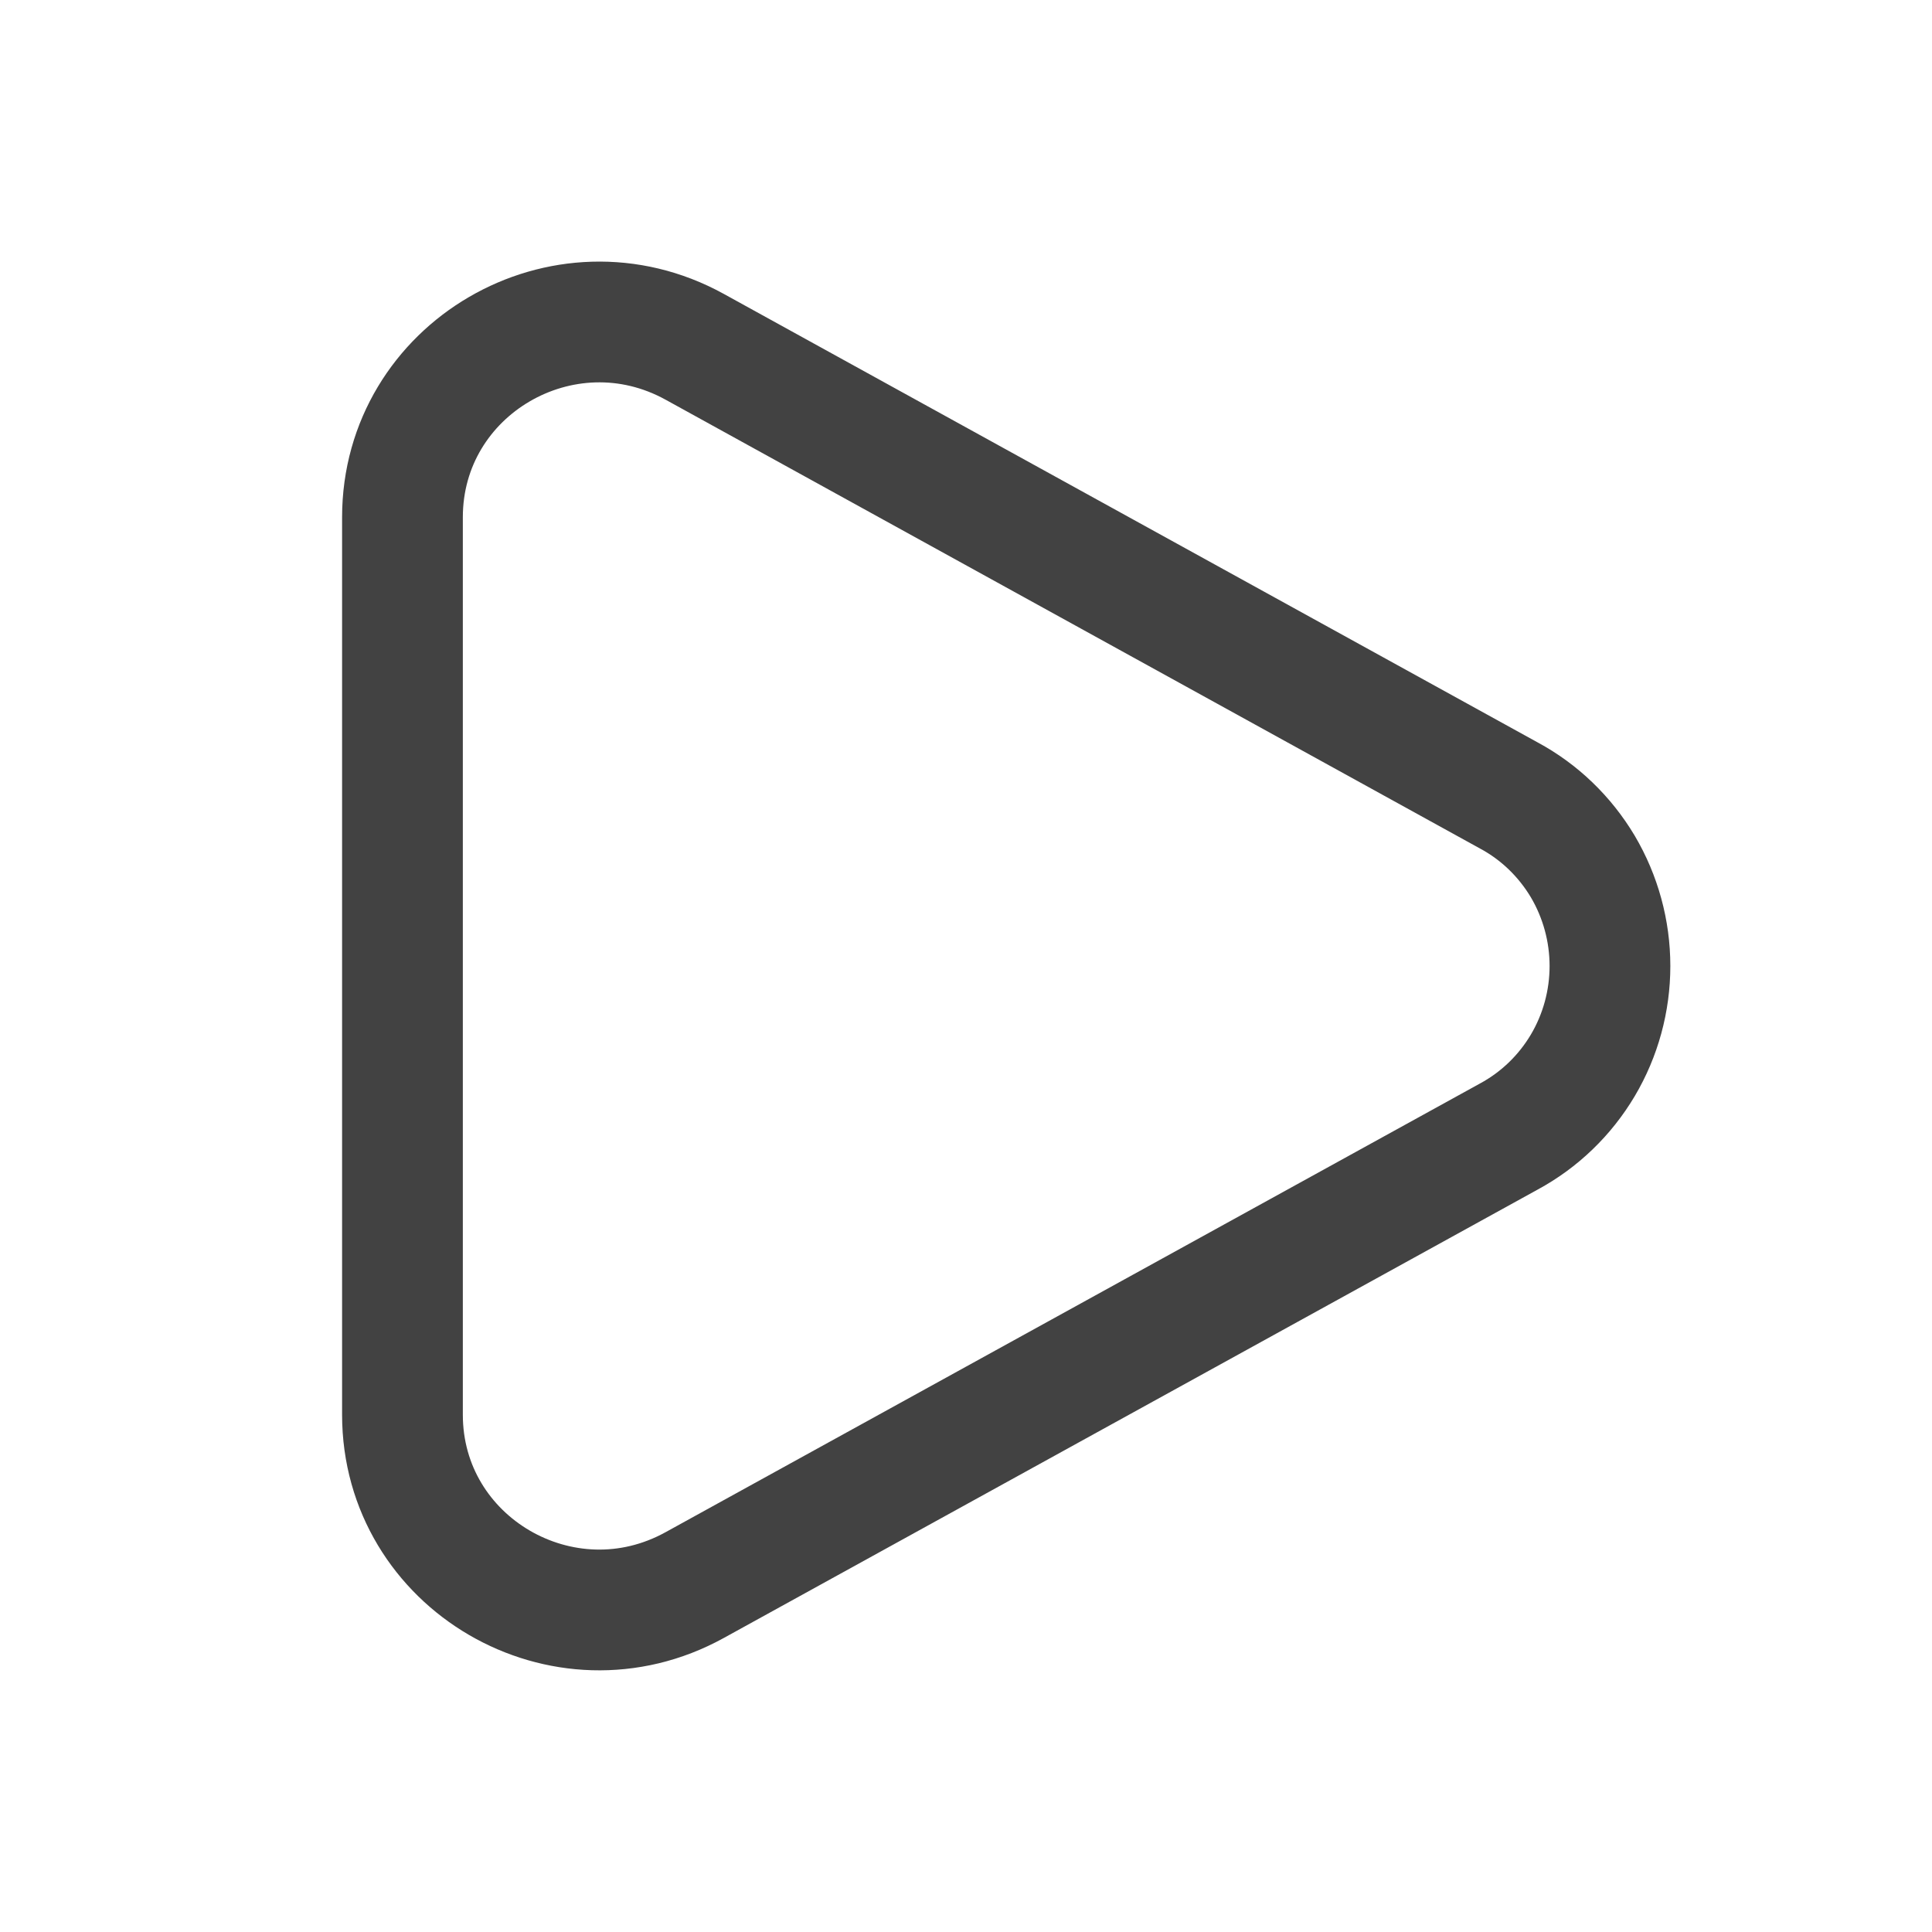
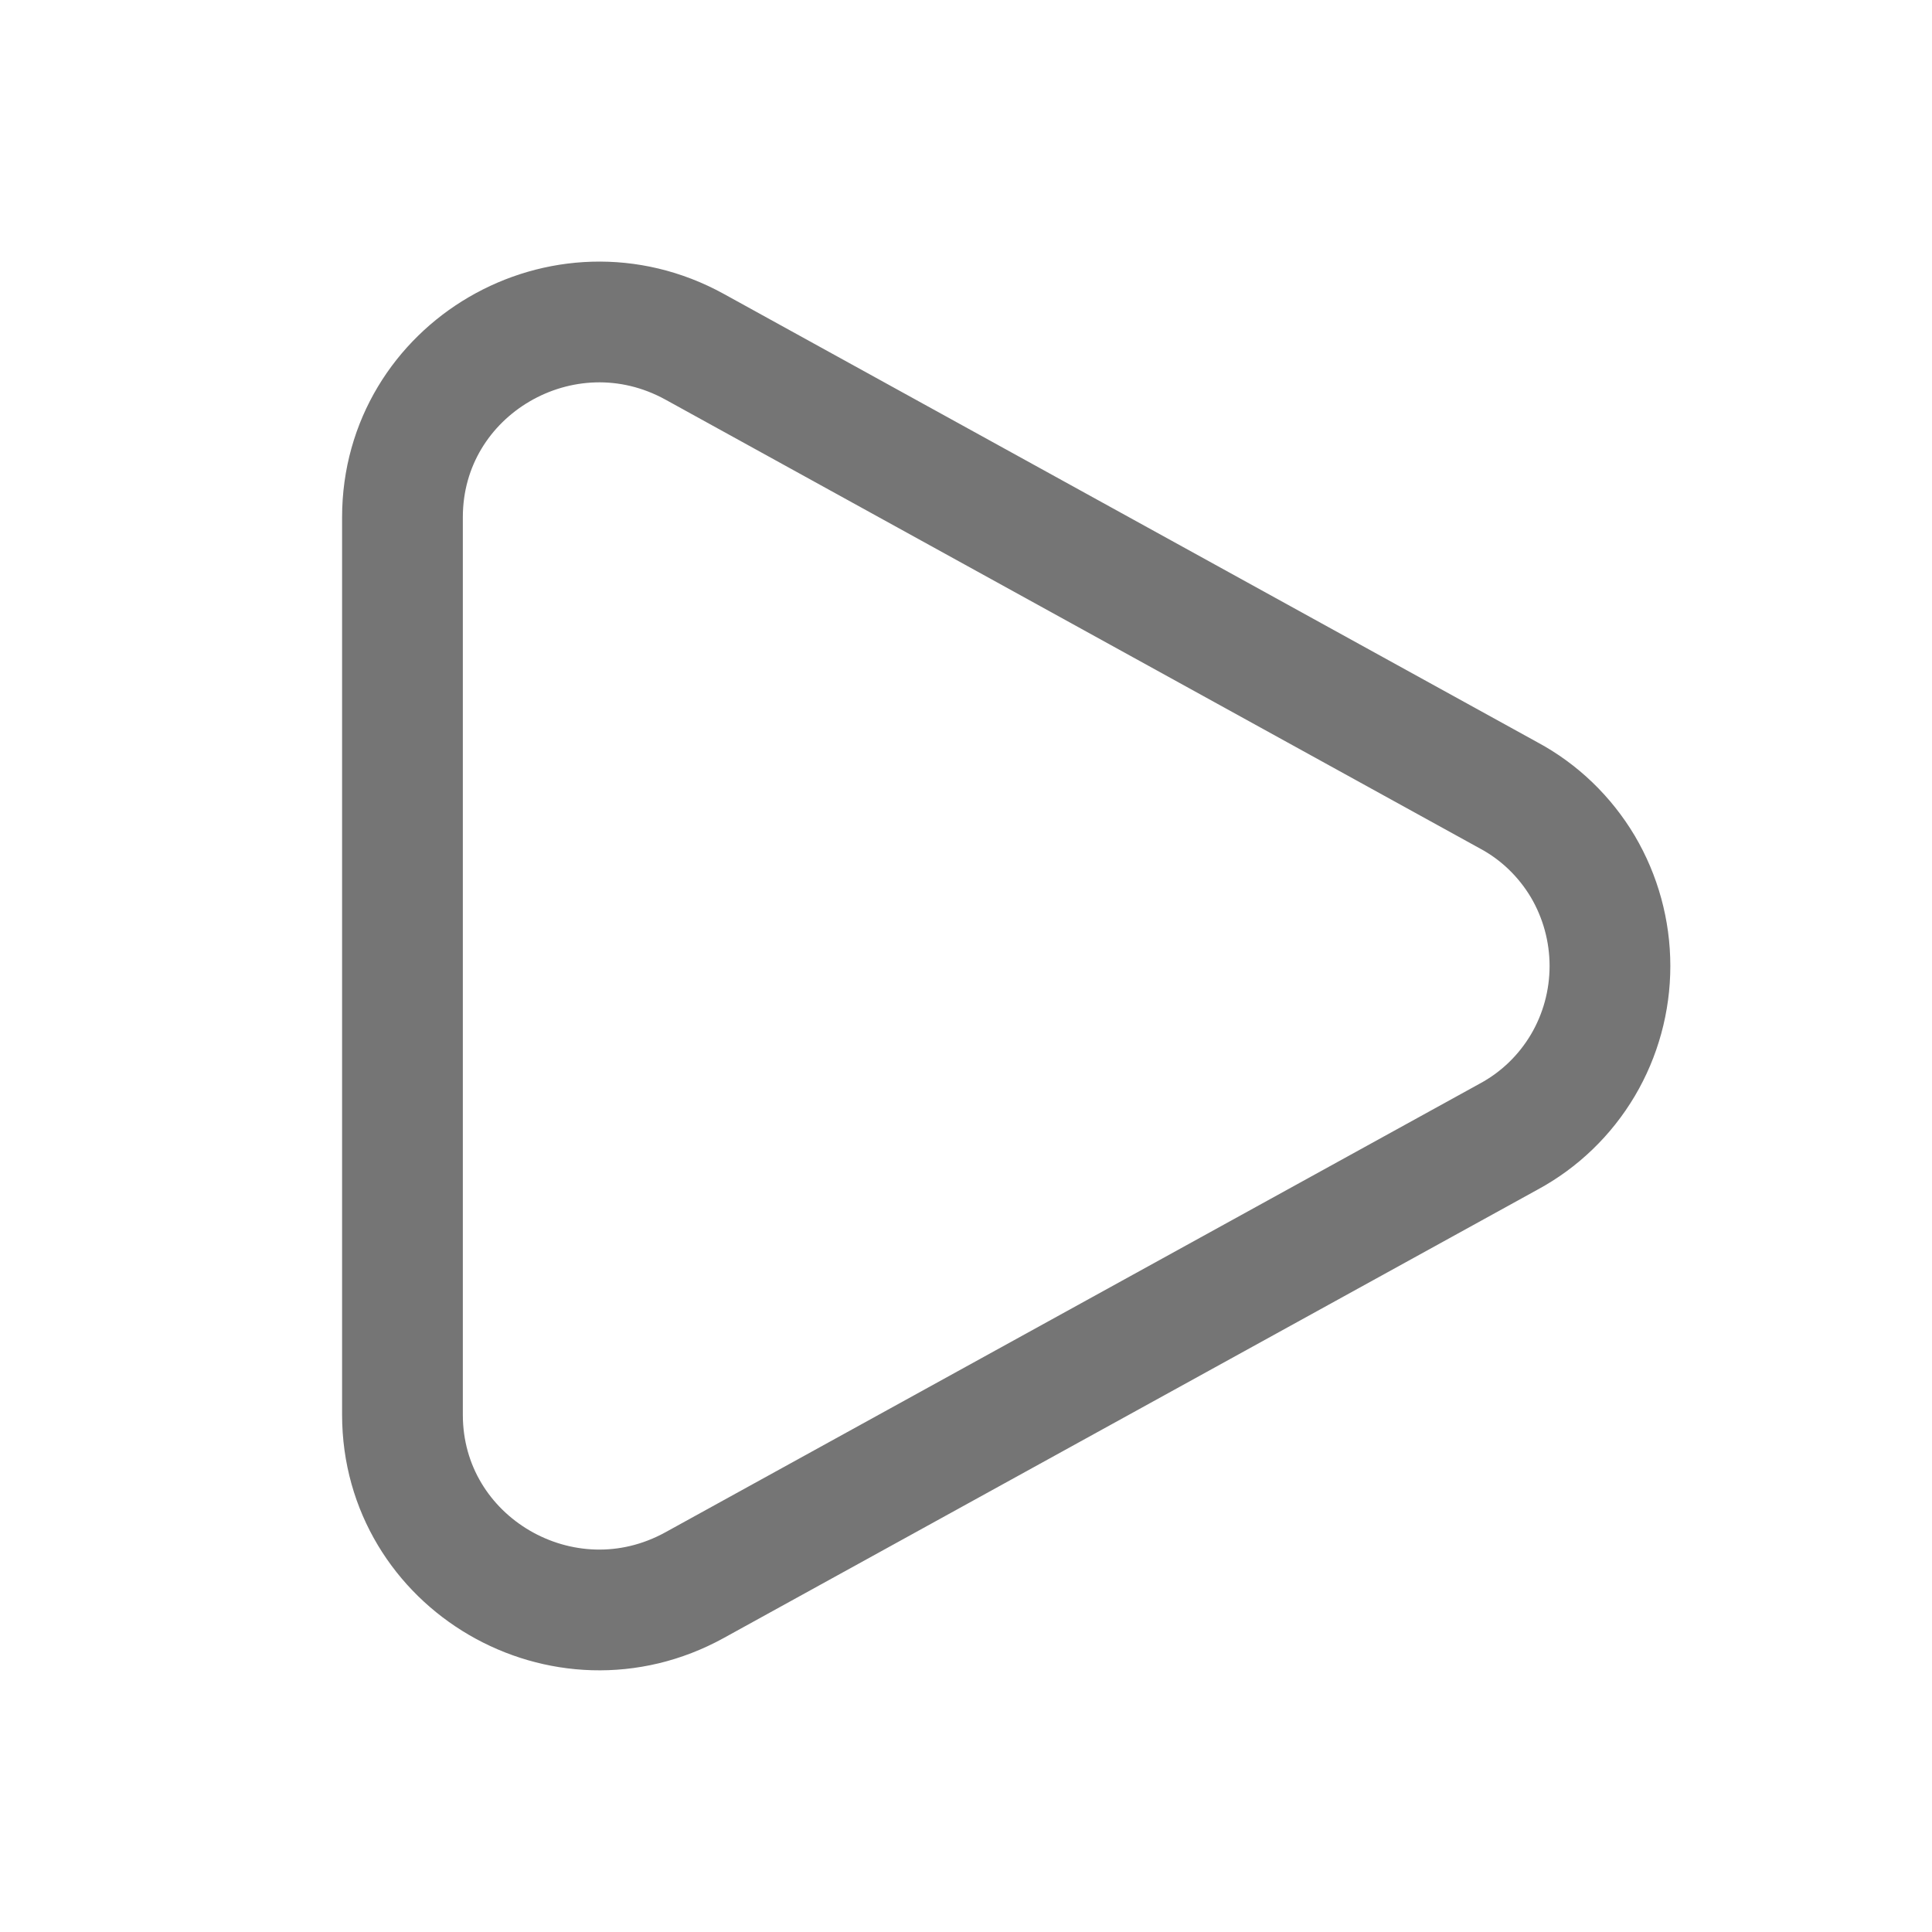
<svg xmlns="http://www.w3.org/2000/svg" width="16" height="16" viewBox="0 0 16 16" fill="none">
-   <path d="M12.496 6.588C12.749 6.724 12.96 6.928 13.108 7.176C13.255 7.425 13.333 7.71 13.333 8C13.333 8.29 13.255 8.575 13.108 8.823C12.96 9.072 12.749 9.275 12.496 9.412L5.753 13.127C4.667 13.726 3.333 12.947 3.333 11.716V4.284C3.333 3.052 4.667 2.274 5.753 2.872L12.496 6.588Z" stroke="#424242" />
+   <path d="M12.496 6.588C12.749 6.724 12.96 6.928 13.108 7.176C13.255 7.425 13.333 7.71 13.333 8C13.333 8.29 13.255 8.575 13.108 8.823C12.96 9.072 12.749 9.275 12.496 9.412L5.753 13.127C4.667 13.726 3.333 12.947 3.333 11.716V4.284C3.333 3.052 4.667 2.274 5.753 2.872L12.496 6.588Z" stroke="#757575" />
</svg>
